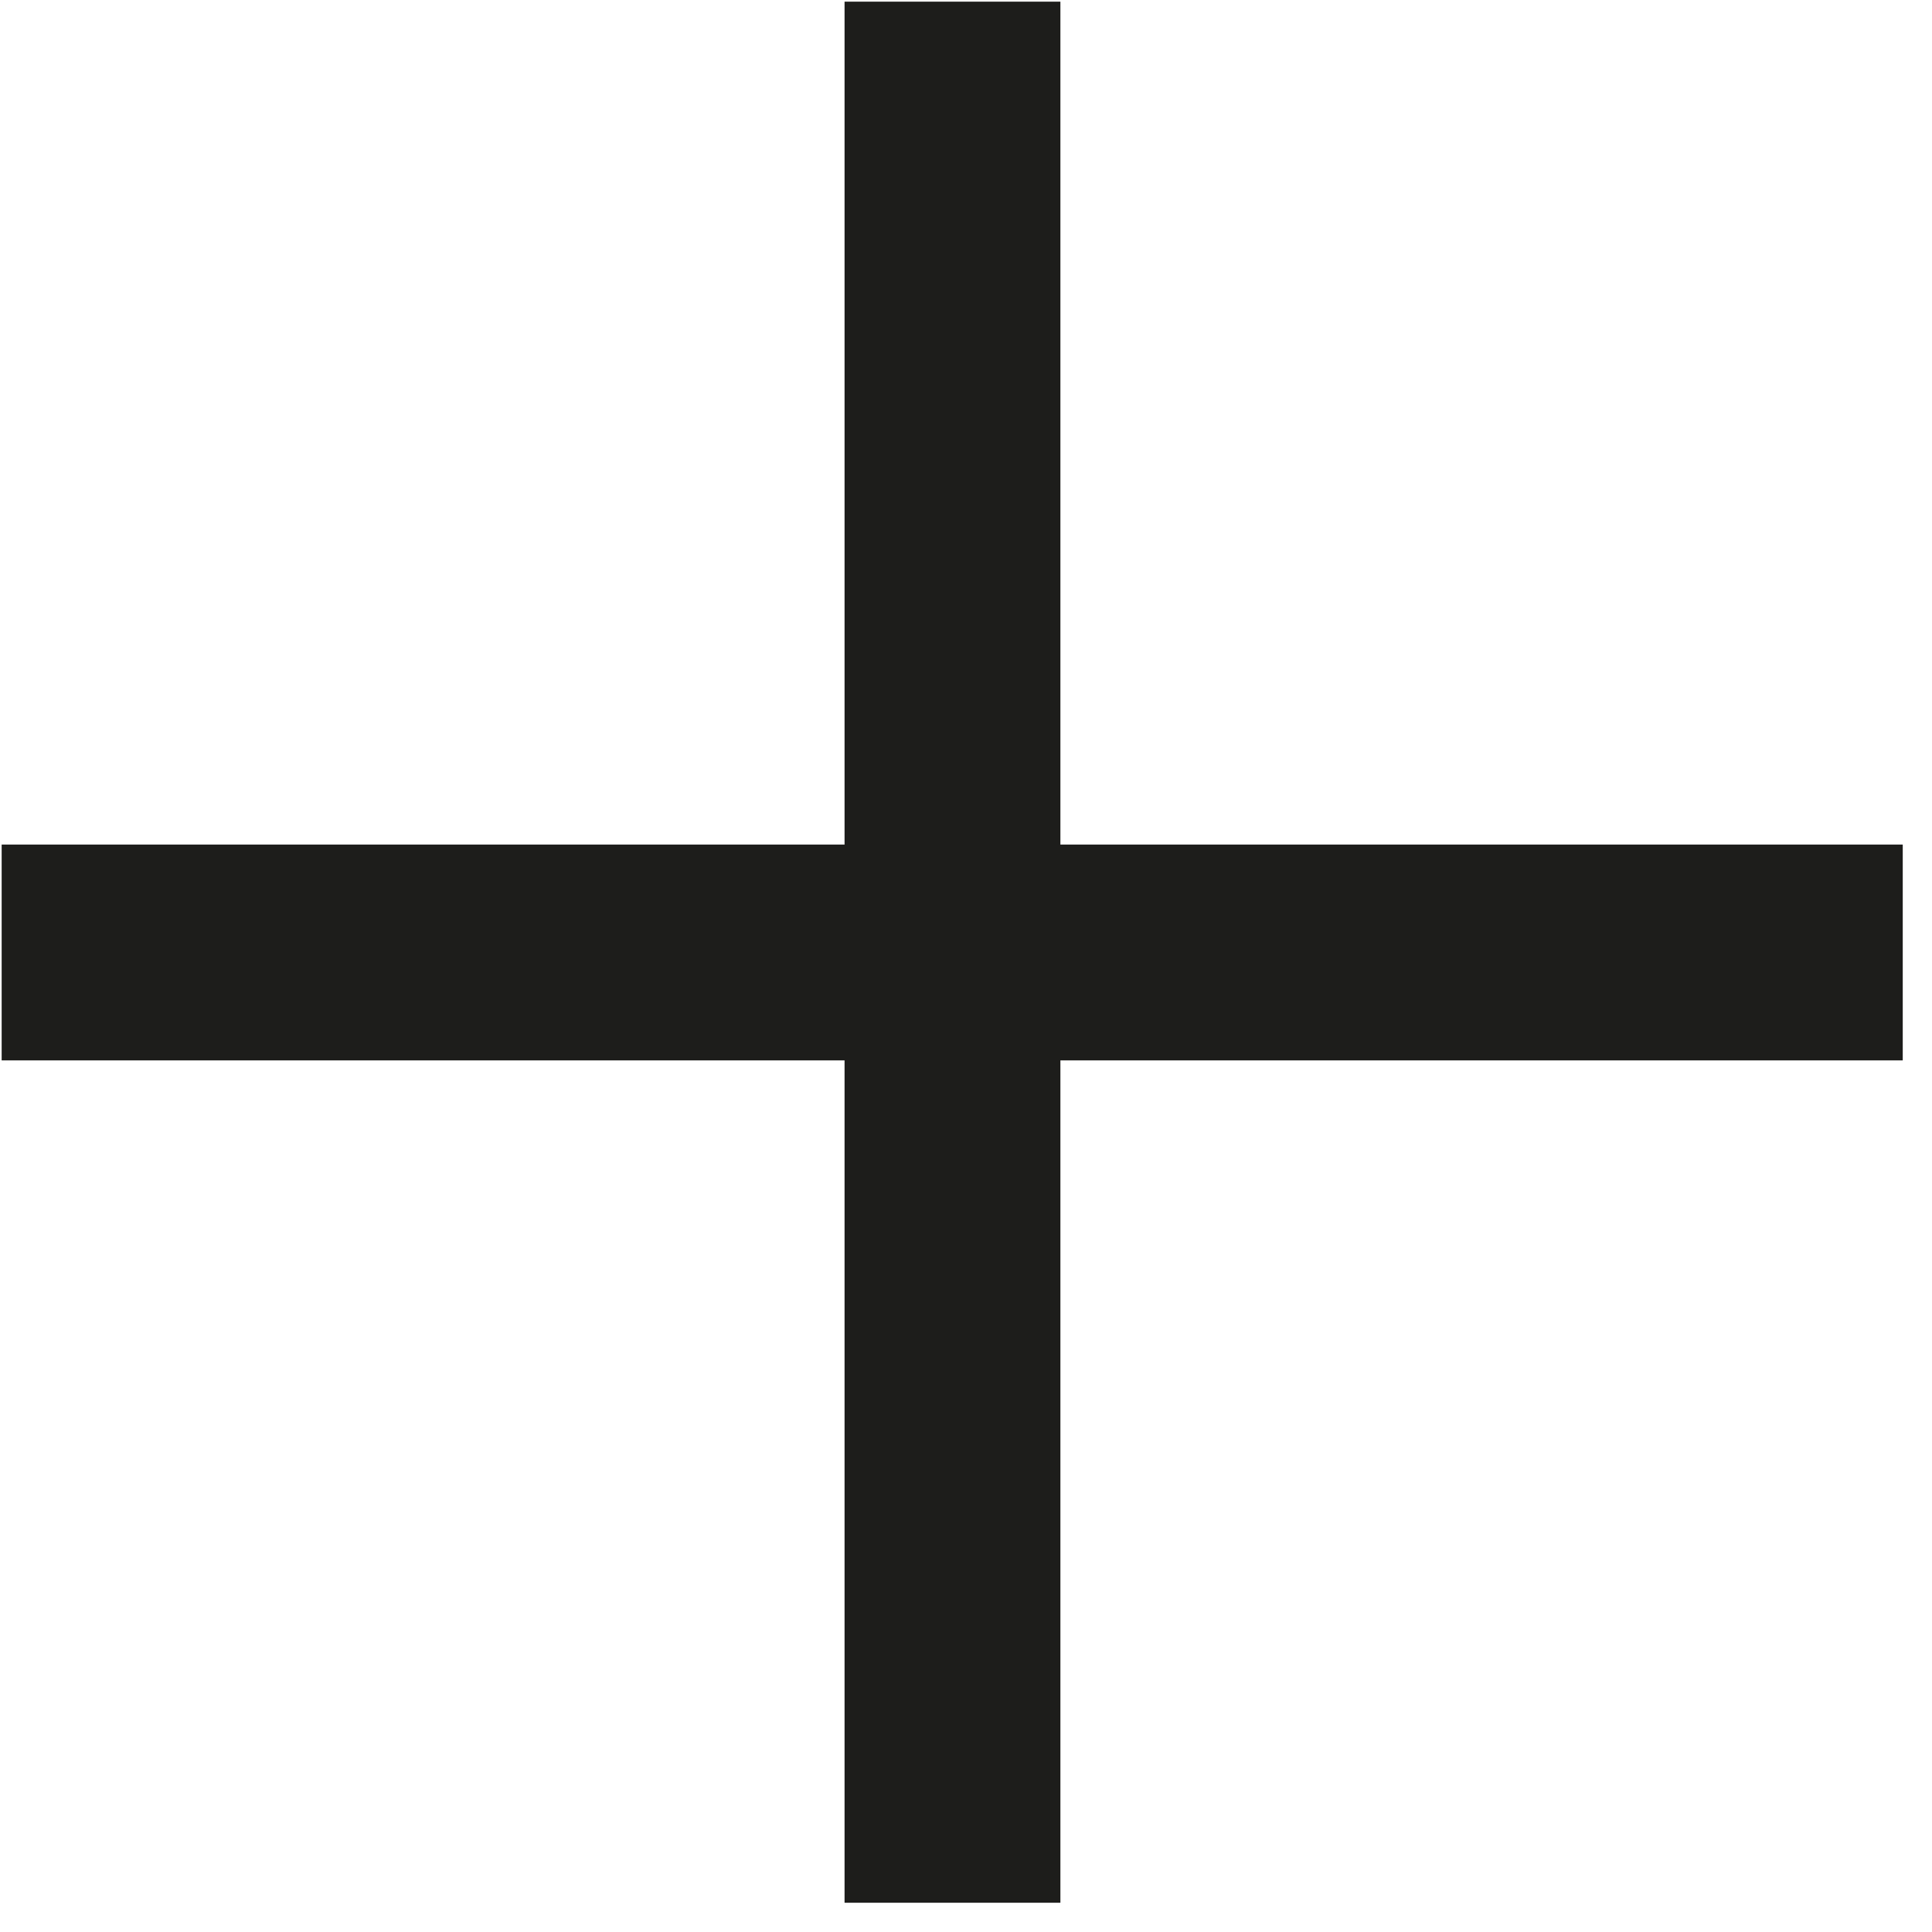
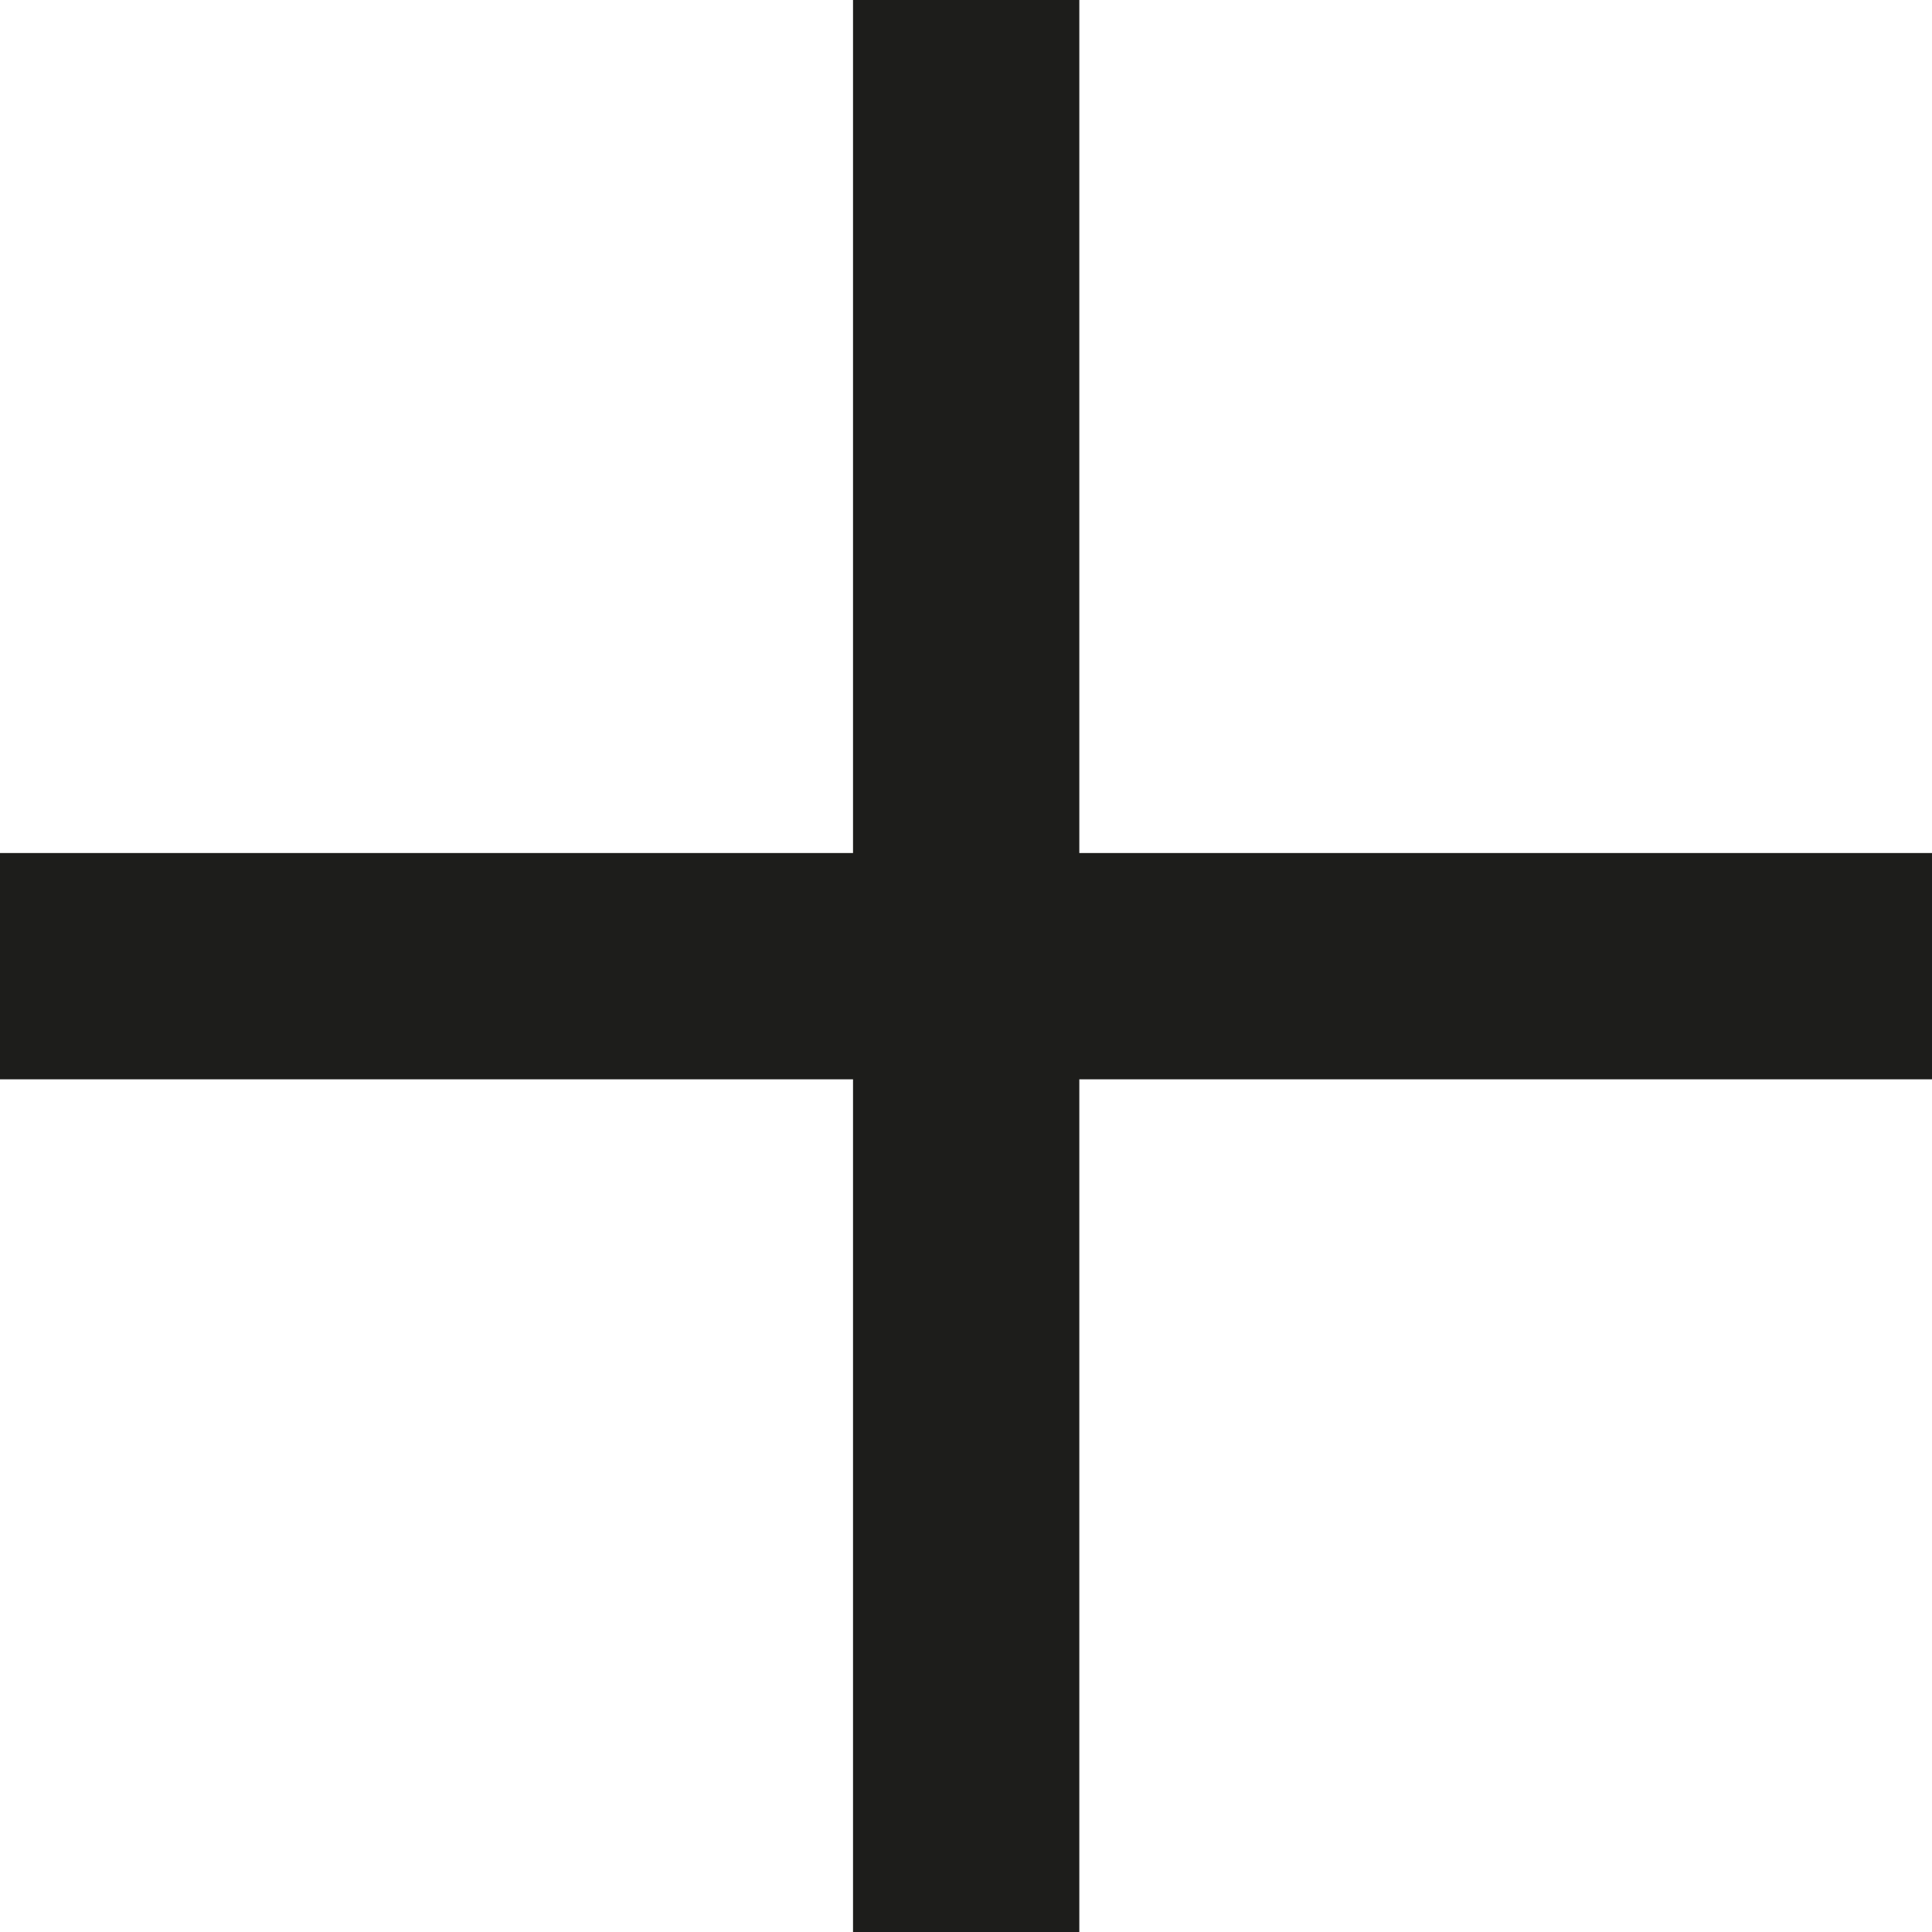
- <svg xmlns="http://www.w3.org/2000/svg" id="Ebene_1" data-name="Ebene 1" viewBox="167 167 35 35">
+ <svg xmlns="http://www.w3.org/2000/svg" id="Ebene_1" data-name="Ebene 1" viewBox="0 0 56.69 56.69">
  <defs>
    <style>
      .cls-1 {
        fill: #1d1d1b;
      }
    </style>
  </defs>
-   <polygon class="cls-1" points="201.47 182.3 186.21 182.3 186.21 167.03 182.3 167.03 182.3 182.3 167.03 182.3 167.03 186.21 182.3 186.21 182.3 201.47 186.21 201.47 186.21 186.21 201.47 186.21 201.47 182.3" />
+   <polygon class="cls-1" points="56.69 25.03 31.67 25.03 31.67 0 25.03 0 25.03 25.03 0 25.03 0 31.67 25.03 31.67 25.03 56.69 31.67 56.69 31.67 31.67 56.69 31.67 56.69 25.03" />
</svg>
